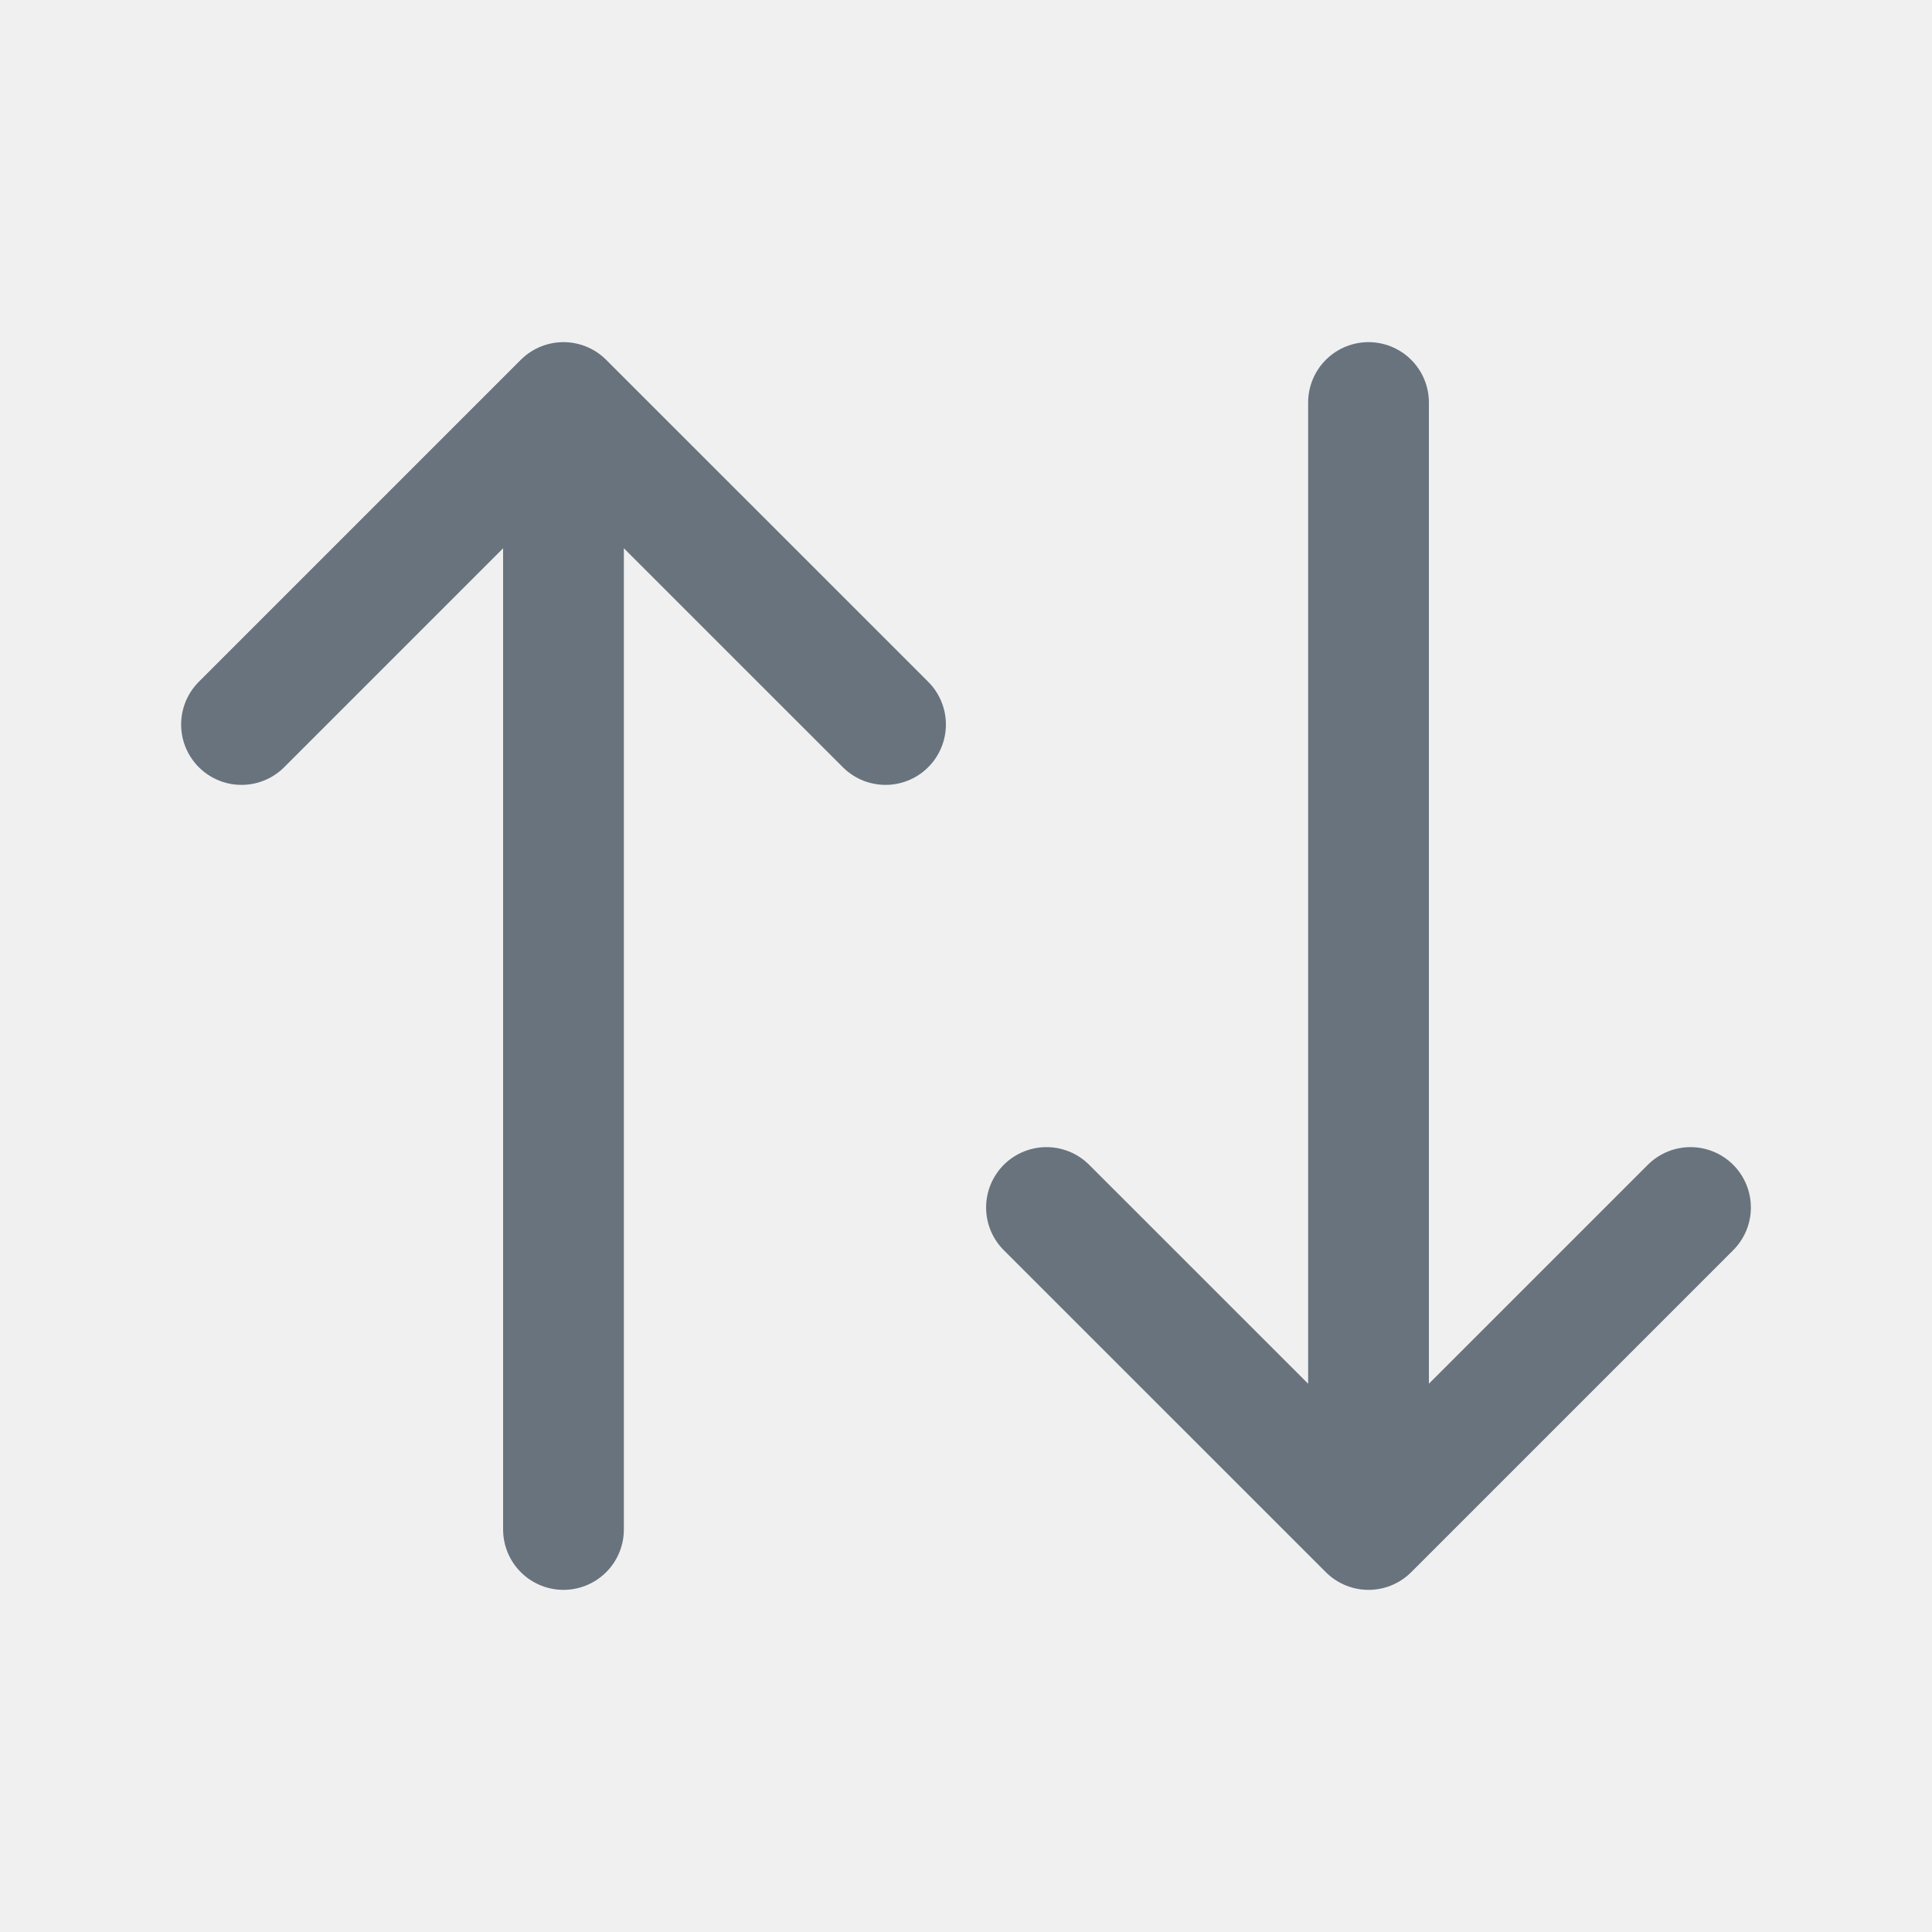
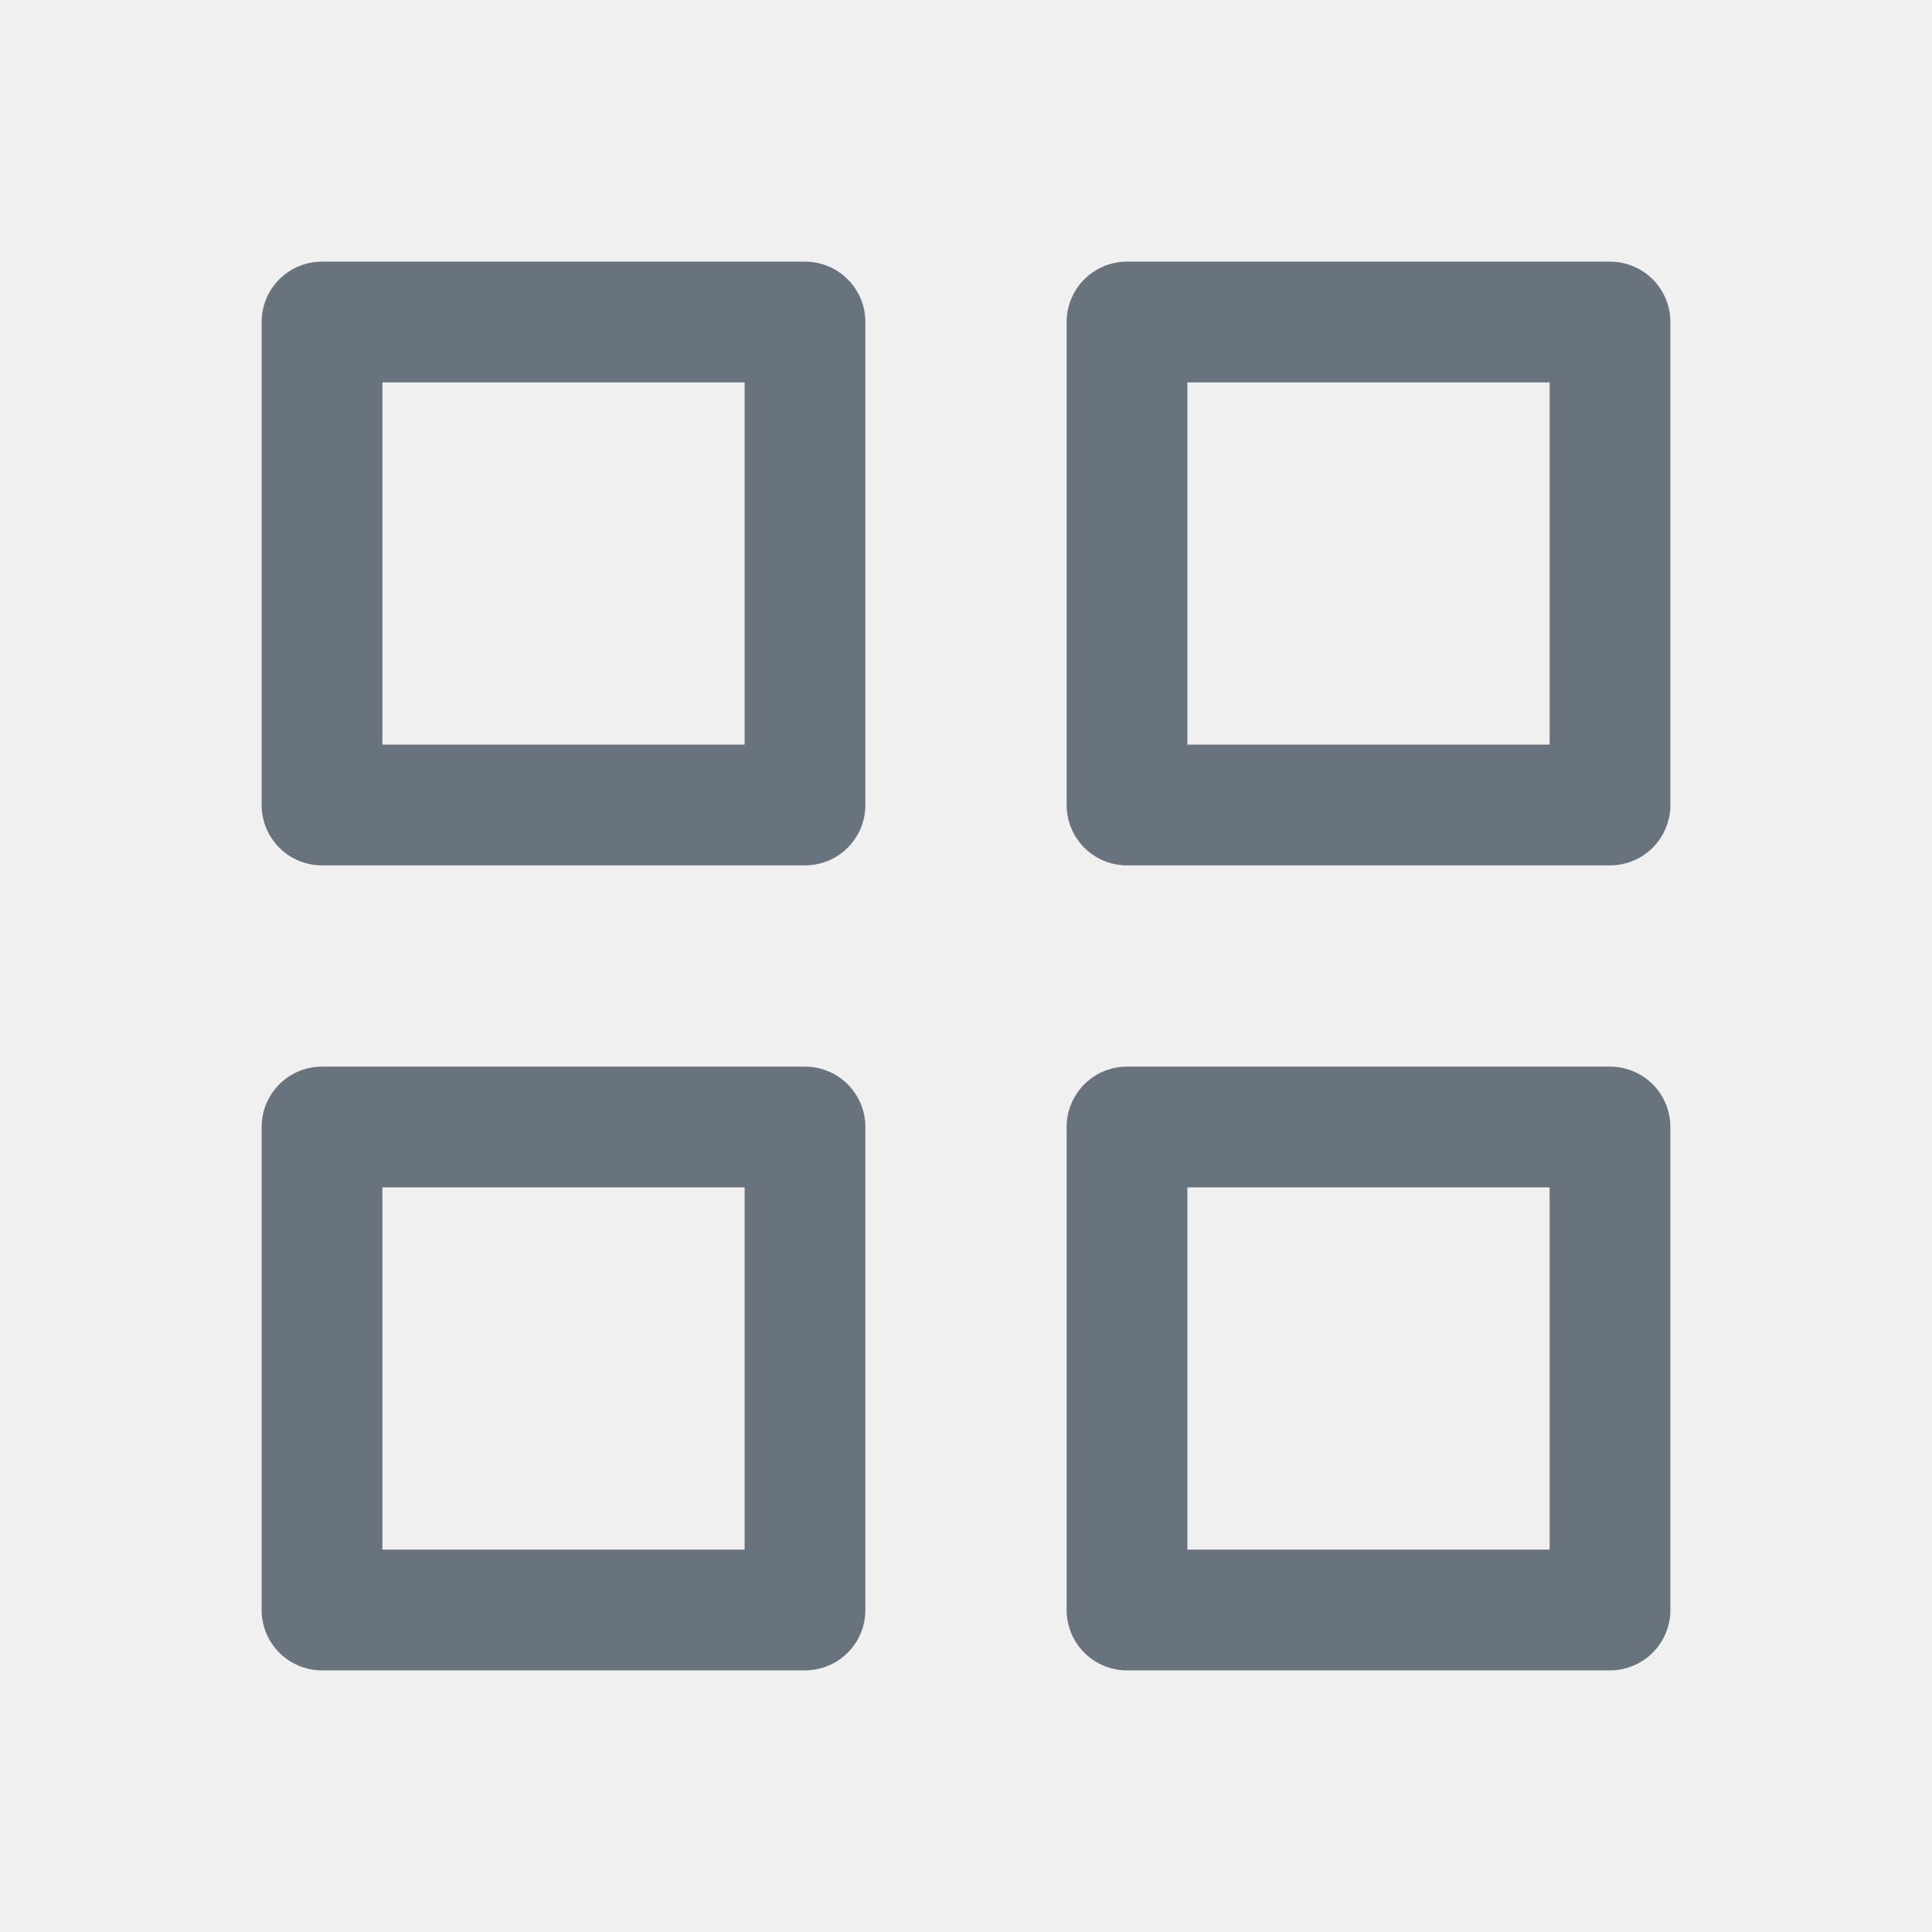
- <svg xmlns="http://www.w3.org/2000/svg" width="32" height="32" viewBox="0 0 32 32" fill="none">
-   <path d="M4 12L9.333 6.667M9.333 6.667L14.667 12M9.333 6.667V25.333M28 20L22.667 25.333M22.667 25.333L17.333 20M22.667 25.333V6.667" stroke="#68737D" stroke-width="2" stroke-linecap="round" stroke-linejoin="round" />
+ <svg xmlns="http://www.w3.org/2000/svg" width="24" height="24" viewBox="0 0 24 24" fill="none">
+   <g clip-path="url(#clip0_7363_1318)">
+     <path d="M4 4H10V10H4V4Z" stroke="#68737D" stroke-width="1.5" stroke-linecap="round" stroke-linejoin="round" />
+     <path d="M14 4L20 4V10H14V4Z" stroke="#68737D" stroke-width="1.5" stroke-linecap="round" stroke-linejoin="round" />
+     <path d="M14 14H20V20H14V14Z" stroke="#68737D" stroke-width="1.5" stroke-linecap="round" stroke-linejoin="round" />
+     <path d="M4 14H10V20H4V14Z" stroke="#68737D" stroke-width="1.5" stroke-linecap="round" stroke-linejoin="round" />
+   </g>
+   <defs>
+     <clipPath id="clip0_7363_1318">
+       <rect width="24" height="24" fill="white" />
+     </clipPath>
+   </defs>
</svg>
